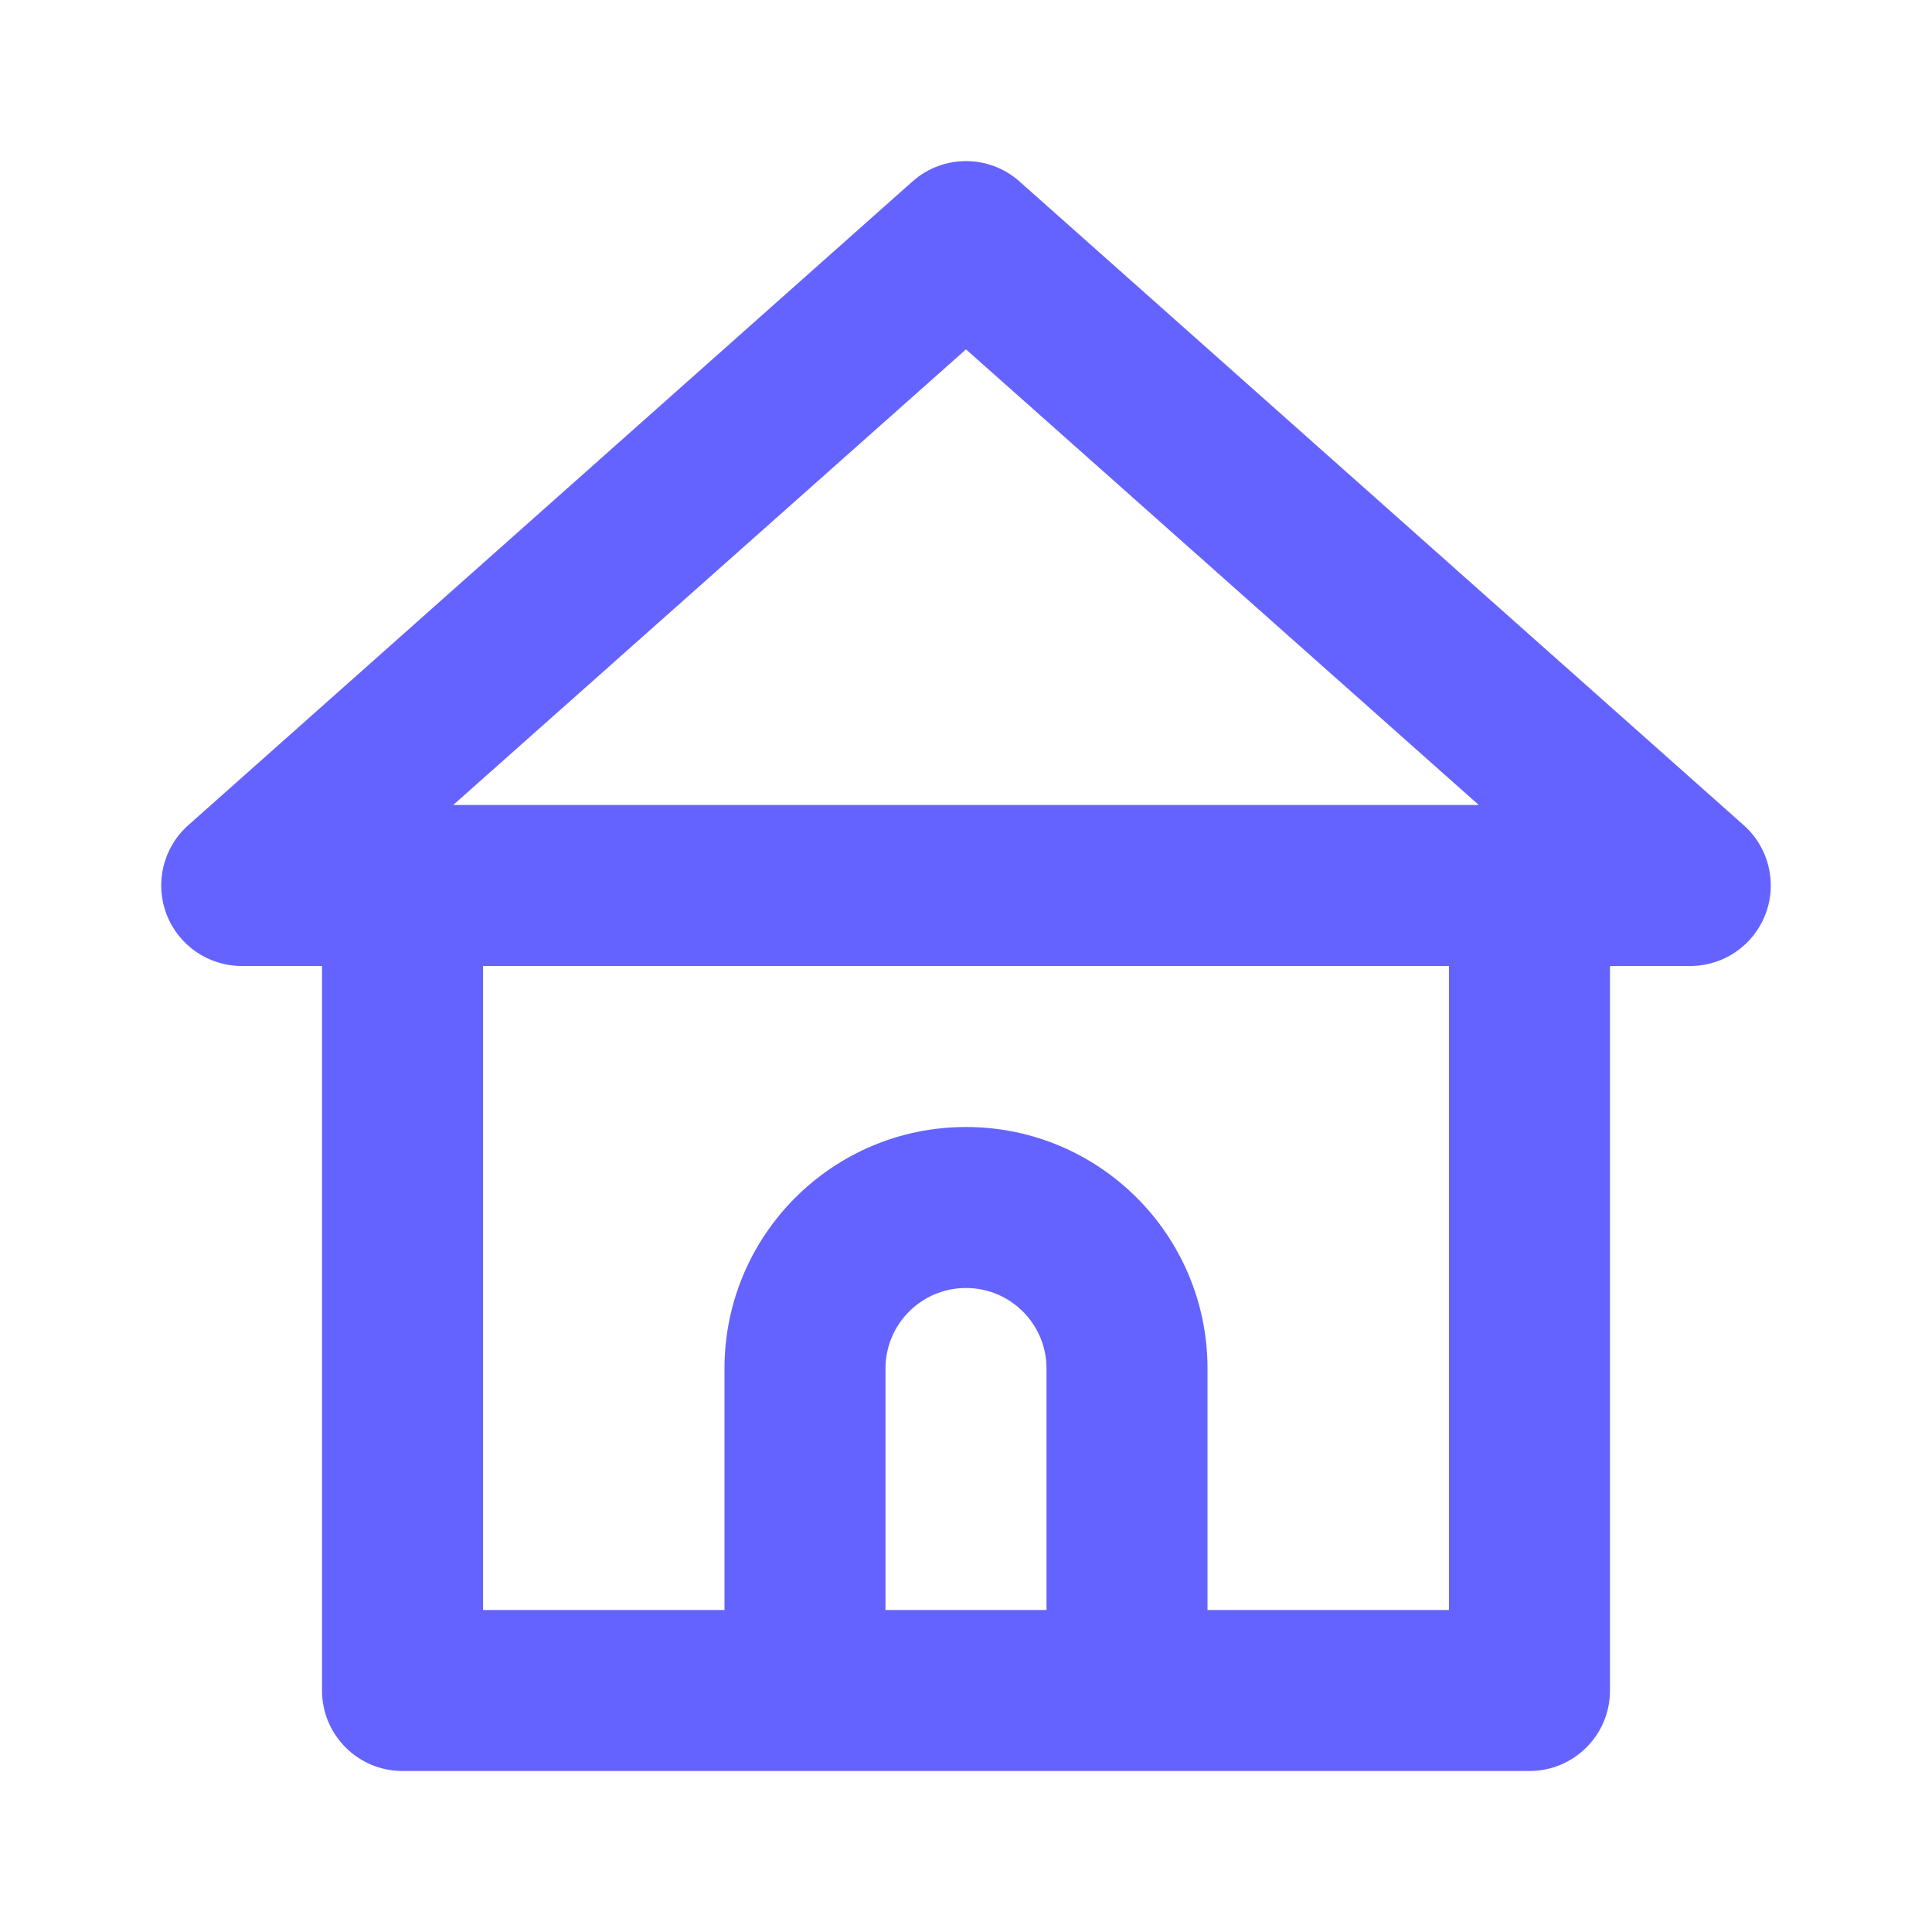
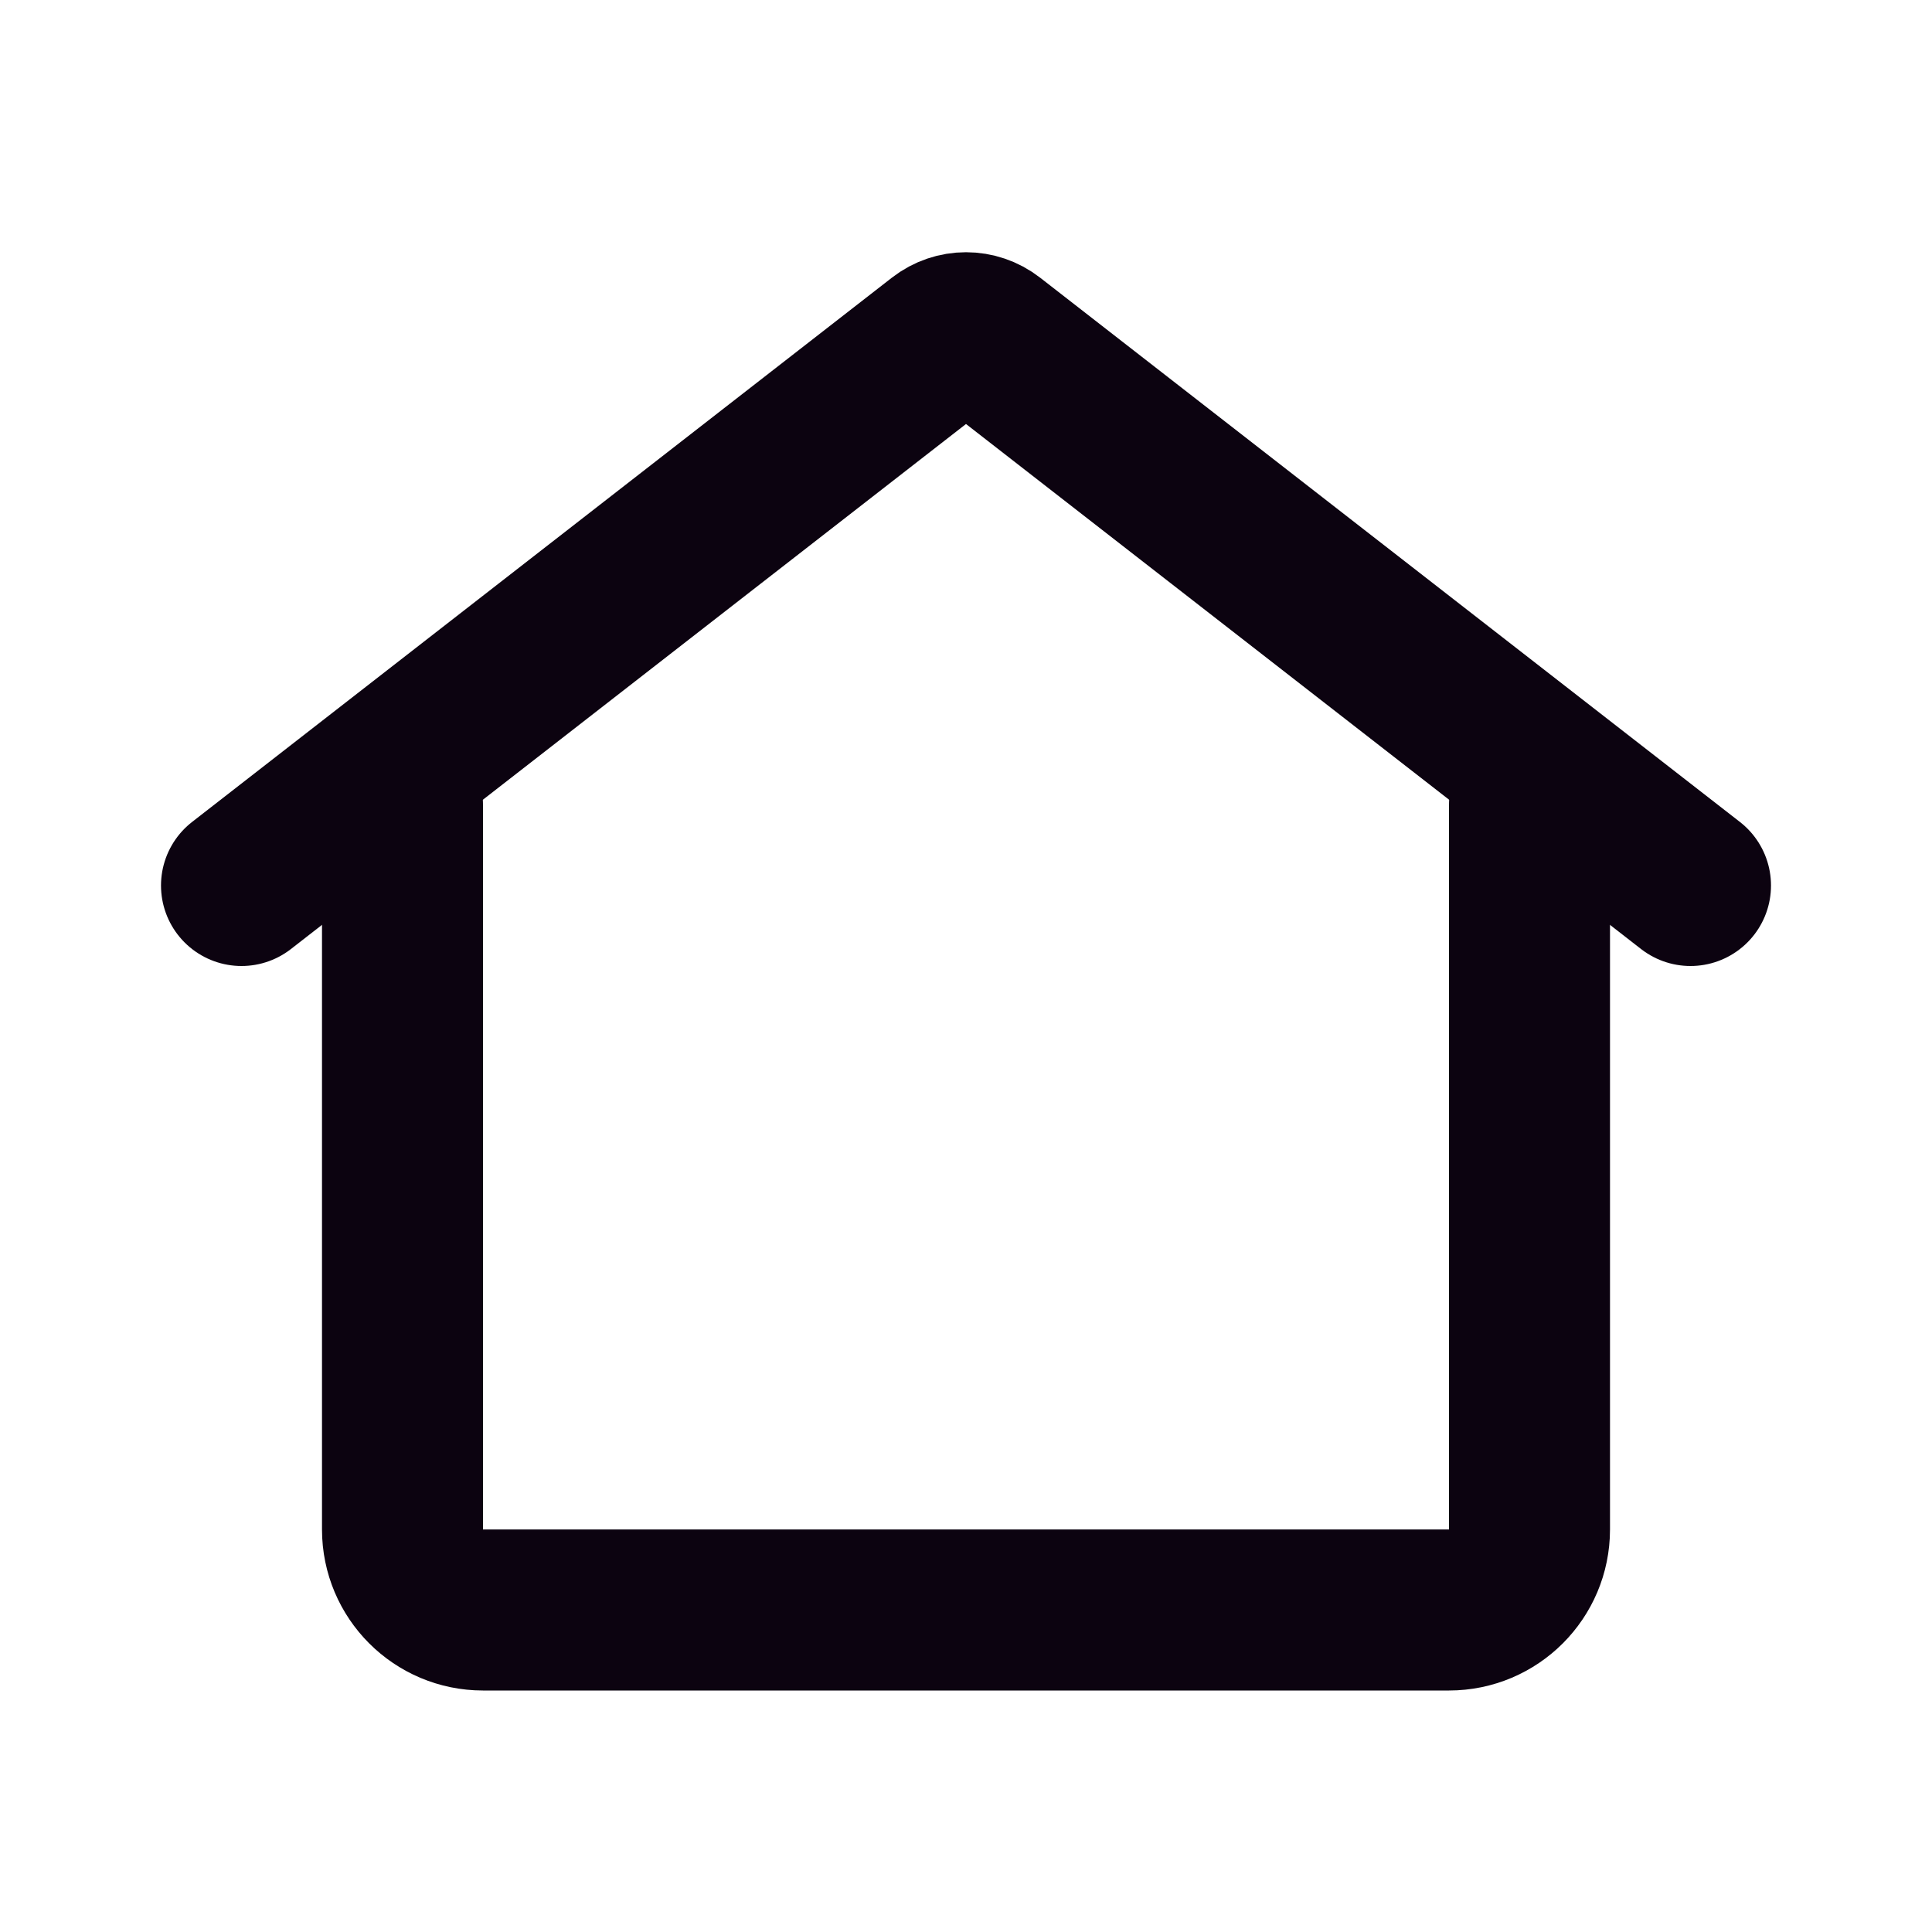
- <svg xmlns="http://www.w3.org/2000/svg" viewBox="0 0 24 24">
-   <path fill="#6563ff" d="M21.66,10.25l-9-8a1,1,0,0,0-1.32,0l-9,8a1,1,0,0,0-.27,1.11A1,1,0,0,0,3,12H4v9a1,1,0,0,0,1,1H19a1,1,0,0,0,1-1V12h1a1,1,0,0,0,.93-.64A1,1,0,0,0,21.66,10.25ZM13,20H11V17a1,1,0,0,1,2,0Zm5,0H15V17a3,3,0,0,0-6,0v3H6V12H18ZM5.63,10,12,4.34,18.37,10Z" />
+ <svg xmlns="http://www.w3.org/2000/svg" width="24px" height="24px" viewBox="0 0 24 24" version="1.1">
+   <g id="Page-1" stroke="none" stroke-width="1" fill="none" fill-rule="evenodd">
+     <g id="Home">
+       <rect id="Rectangle" fill-rule="nonzero" x="0" y="0" width="24" height="24" />
+       <path d="M5,10 L5,19 C5,19.552 5.448,20 6,20 L18,20 C18.552,20 19,19.552 19,19 L19,10" id="Path" stroke="#0C0310" stroke-width="2" stroke-linecap="round" />
+       <path d="M21,11 L12.307,4.239 C12.126,4.098 11.874,4.098 11.693,4.239 L3,11" id="Path" stroke="#0C0310" stroke-width="2" stroke-linecap="round" />
+     </g>
+   </g>
</svg>
